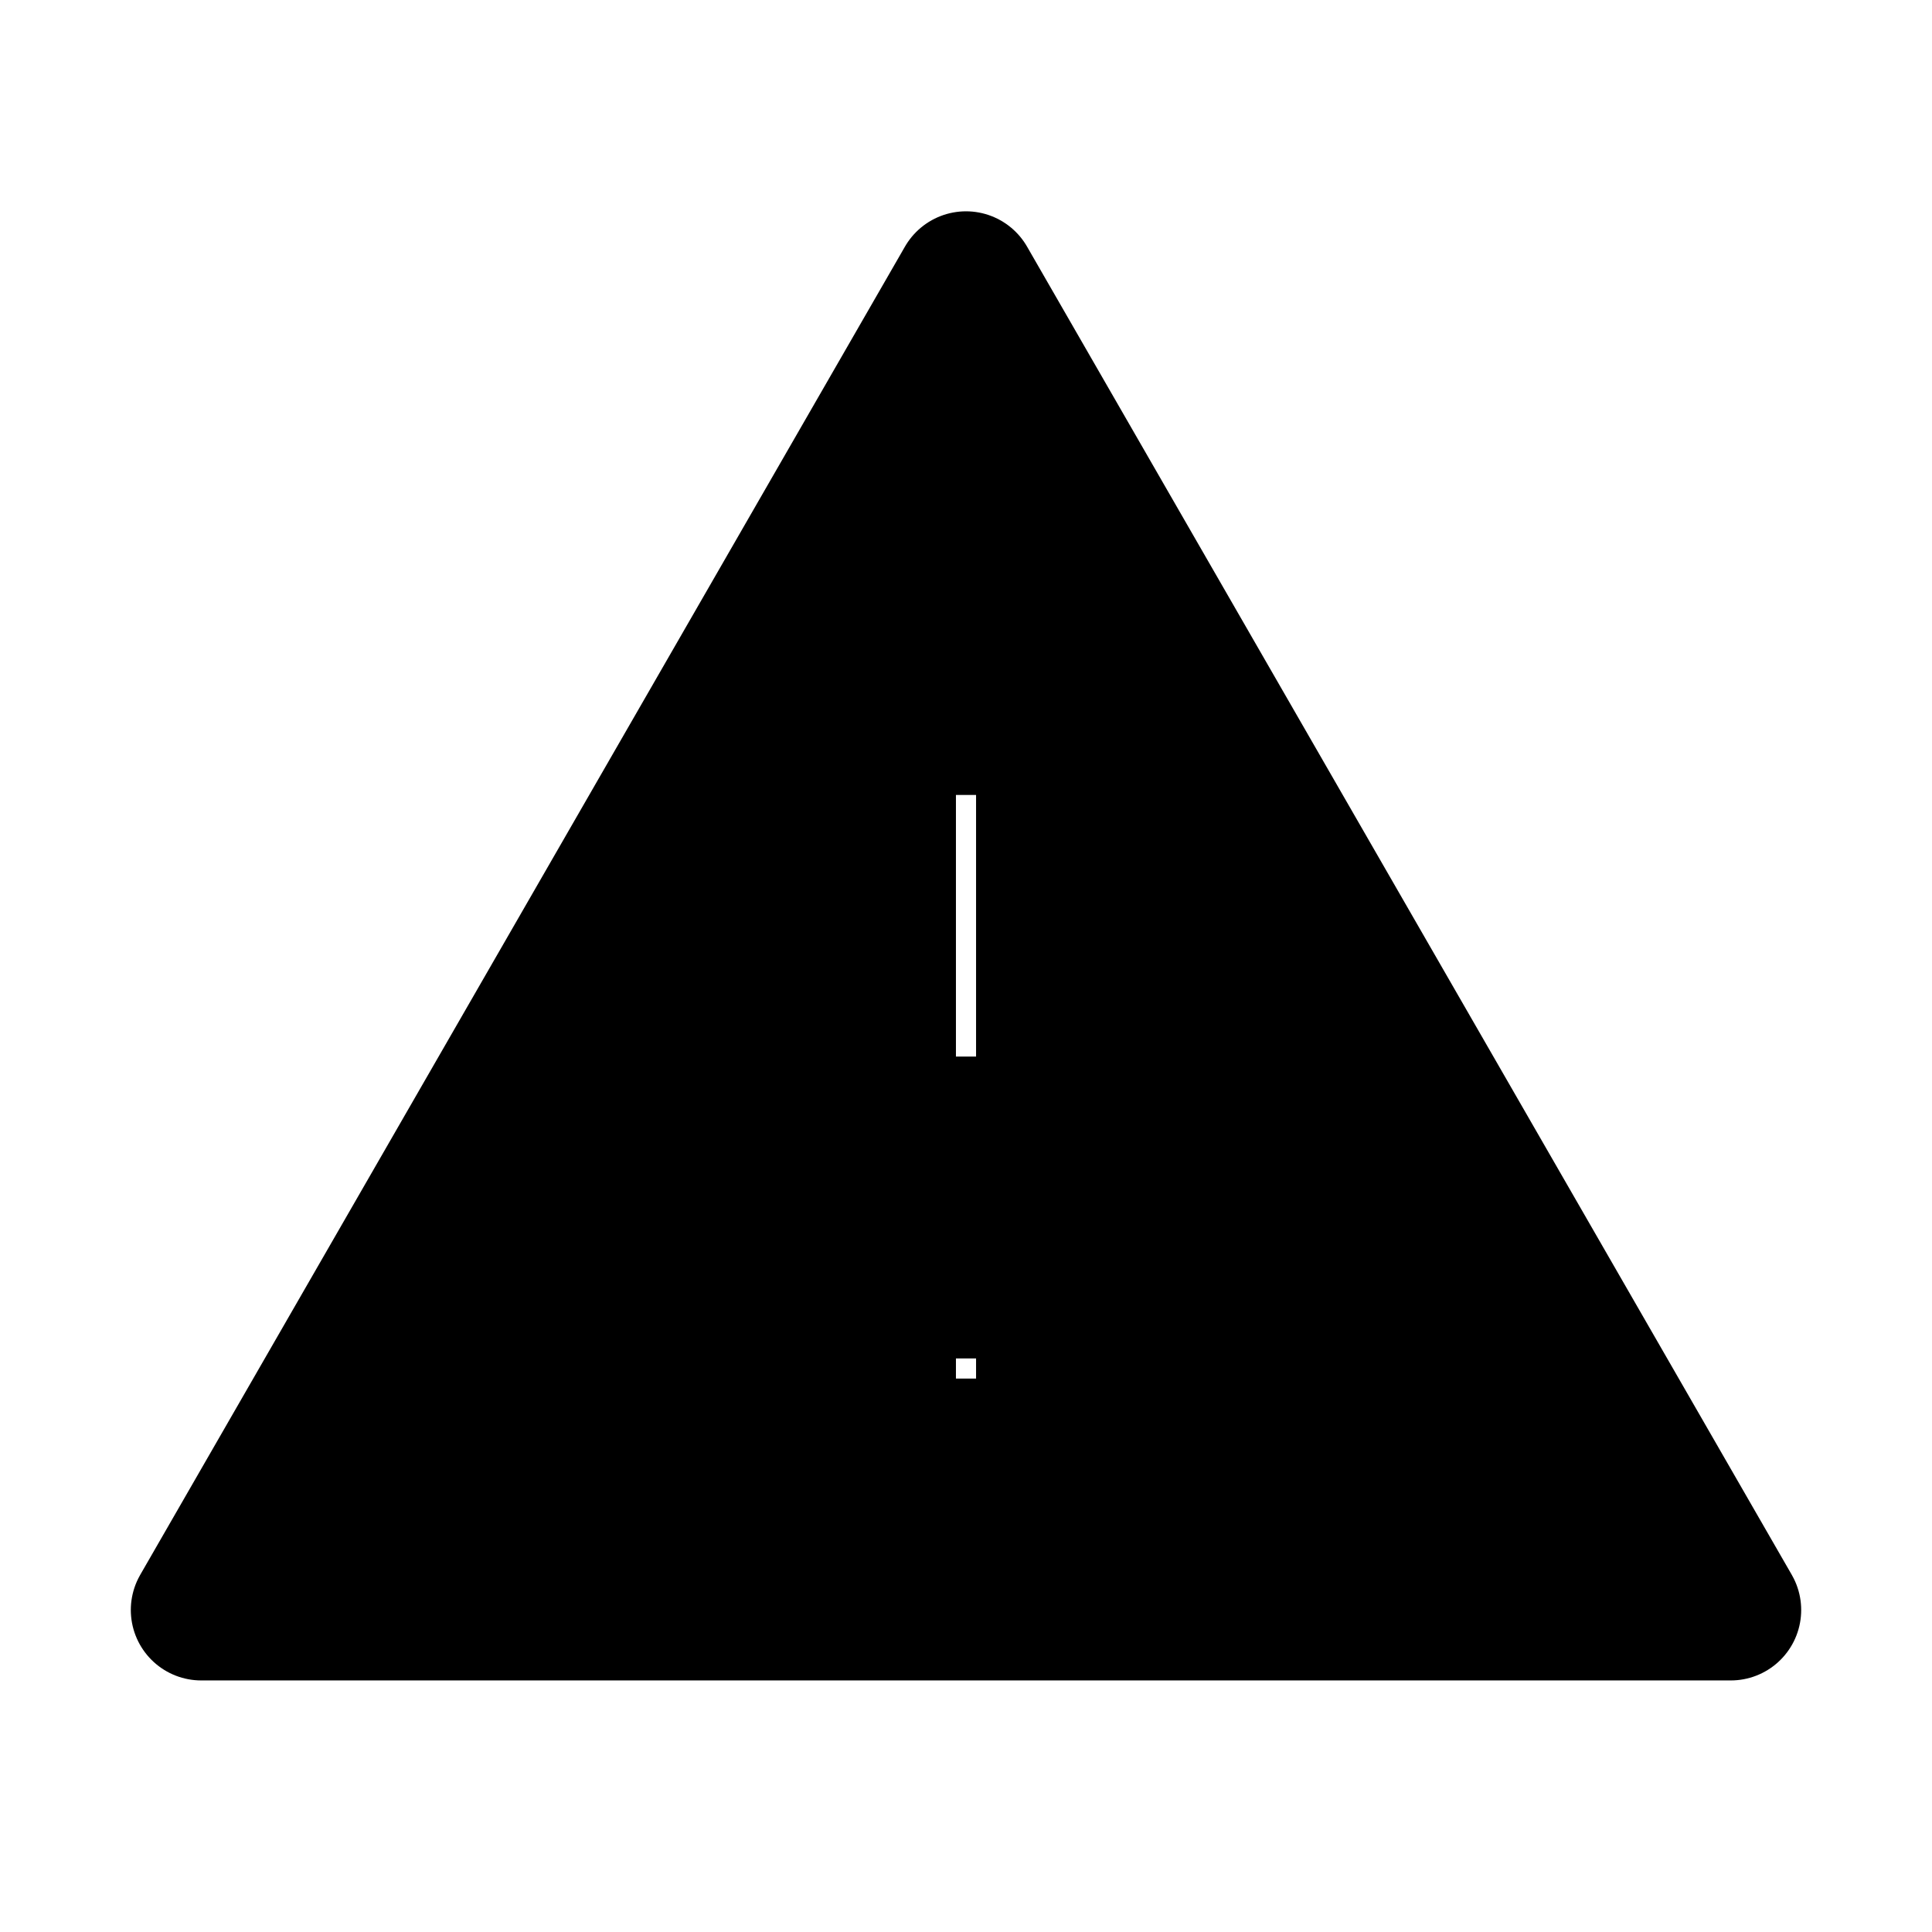
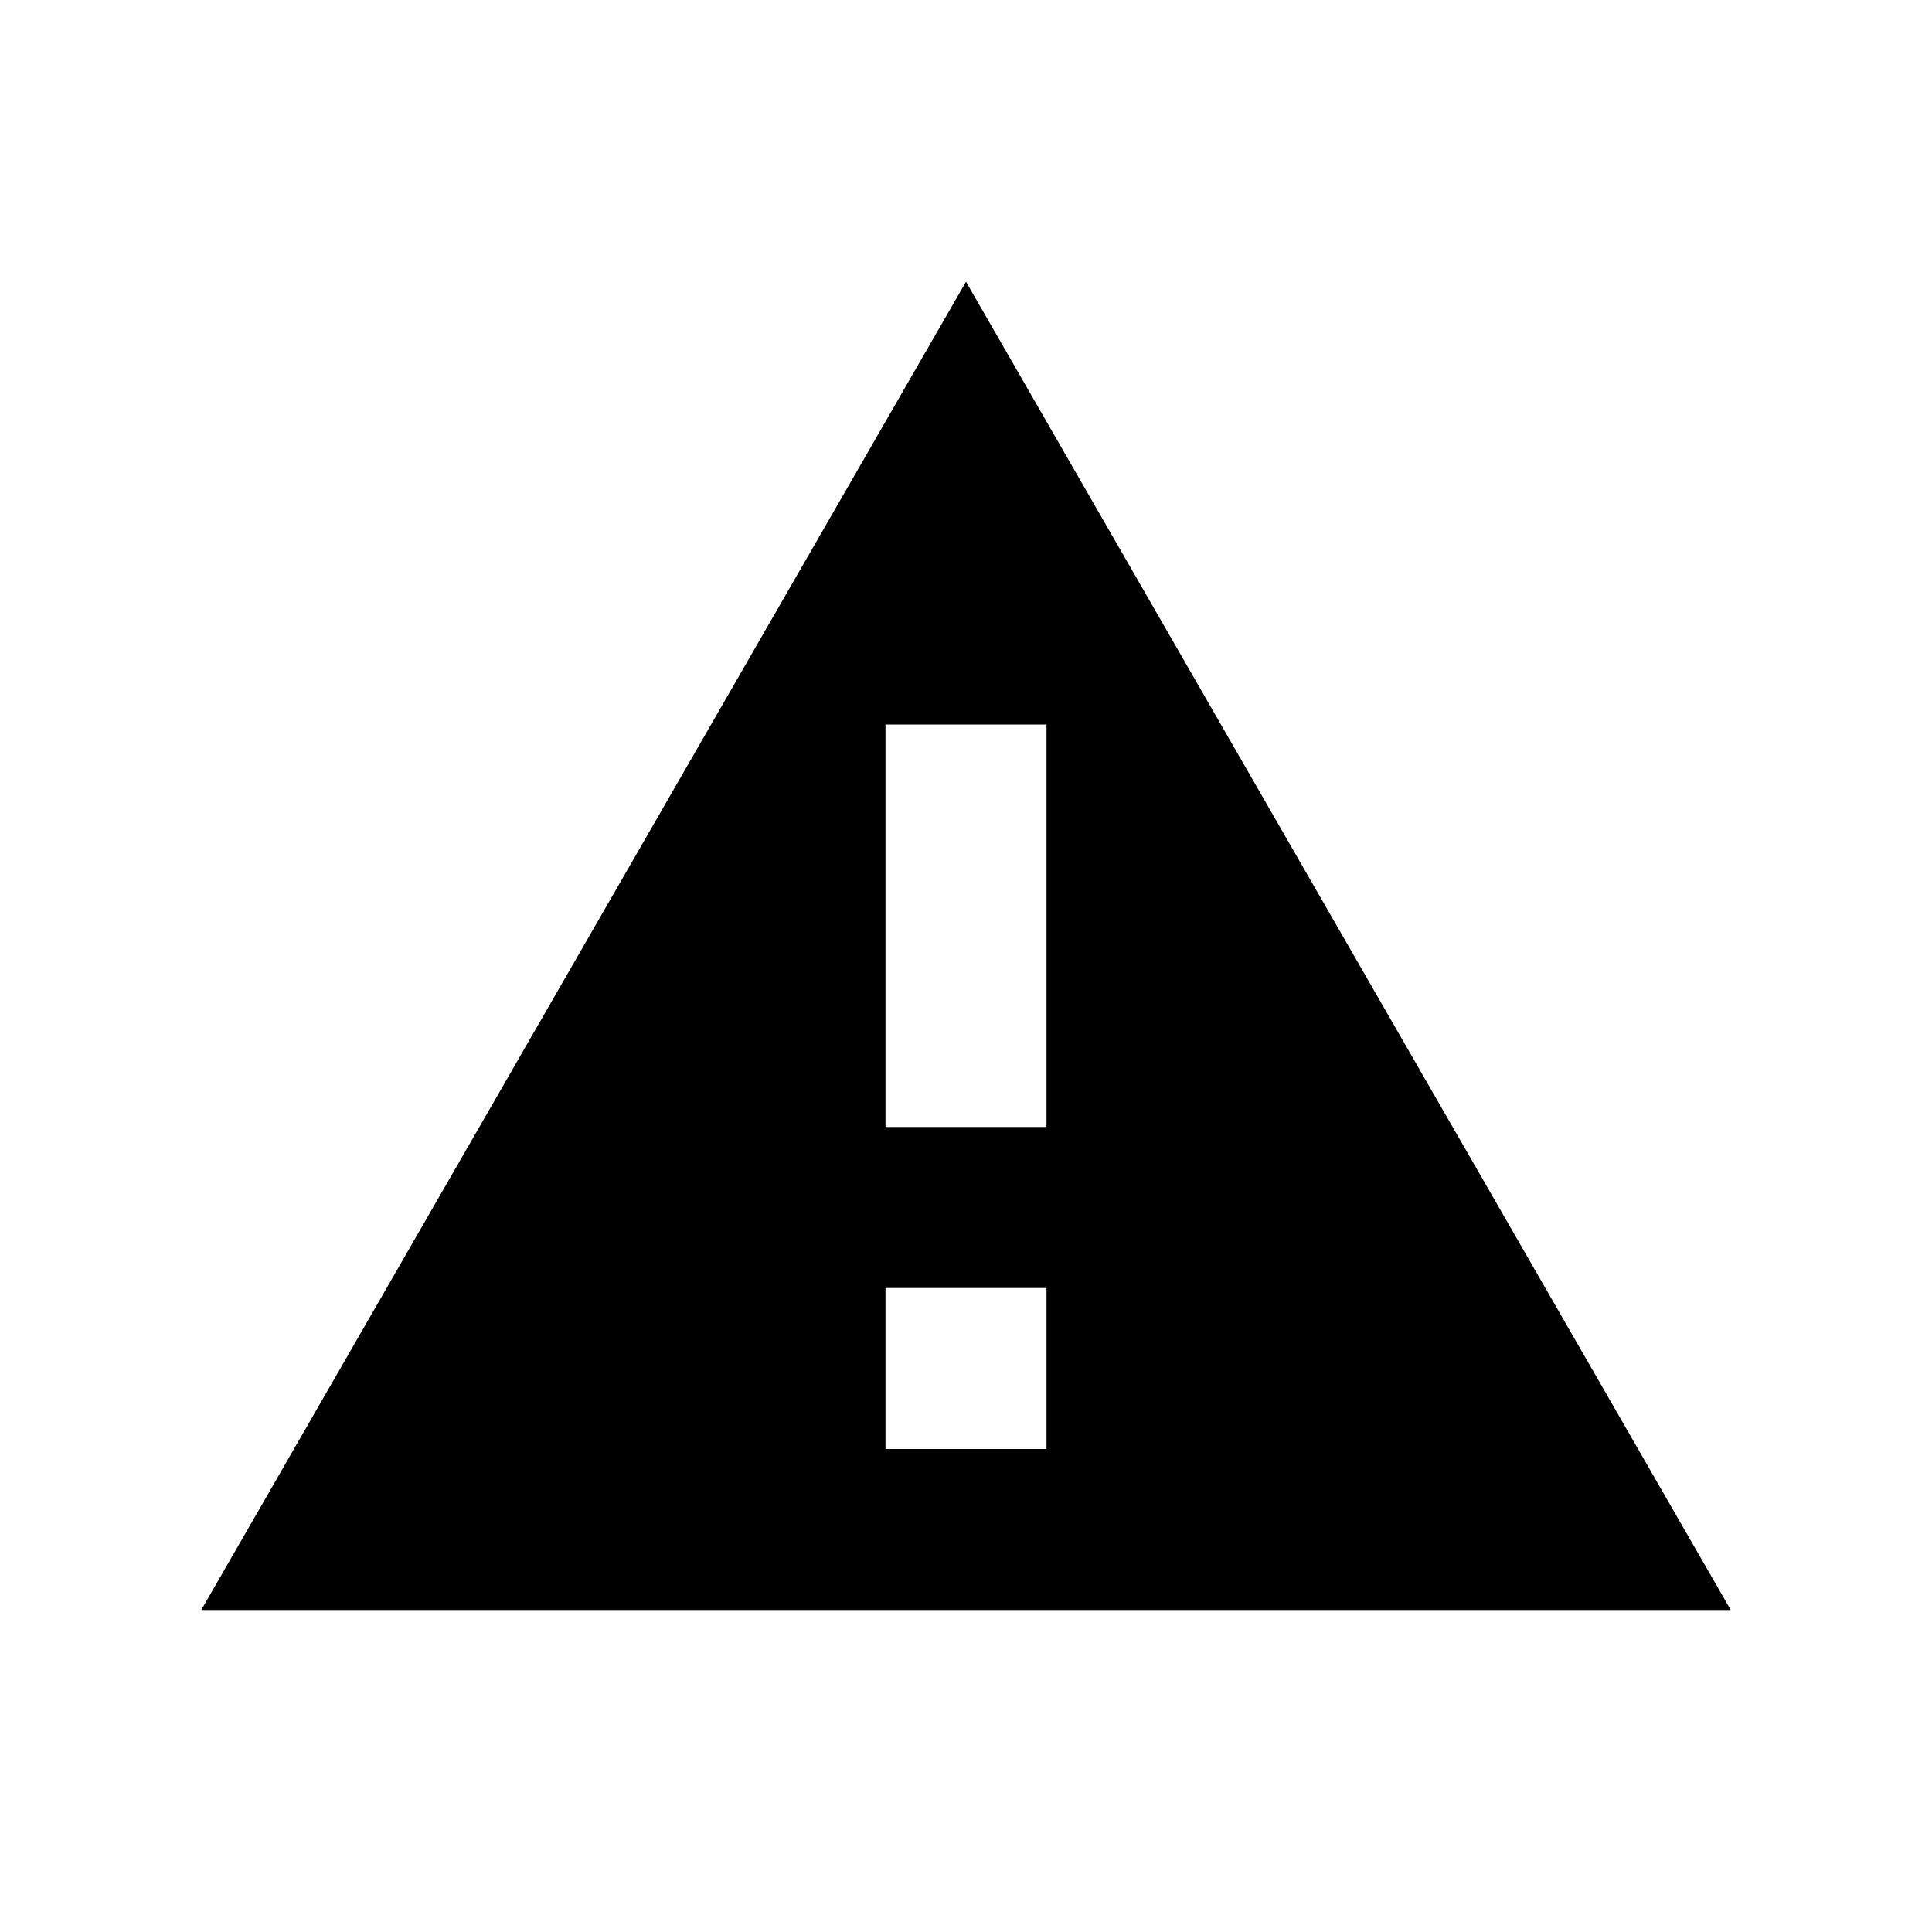
- <svg xmlns="http://www.w3.org/2000/svg" viewBox="0 0 24 24" fill="none" stroke="currentColor" stroke-width="1.75" stroke-linecap="round" stroke-linejoin="round">
+ <svg xmlns="http://www.w3.org/2000/svg" viewBox="0 0 24 24" fill="currentColor" stroke="none">
  <path fill="currentColor" fill-rule="evenodd" d="M12 3.5l9.5 16.5h-19zM11 9h2v5h-2zM11 16h2v2h-2z" />
</svg>
